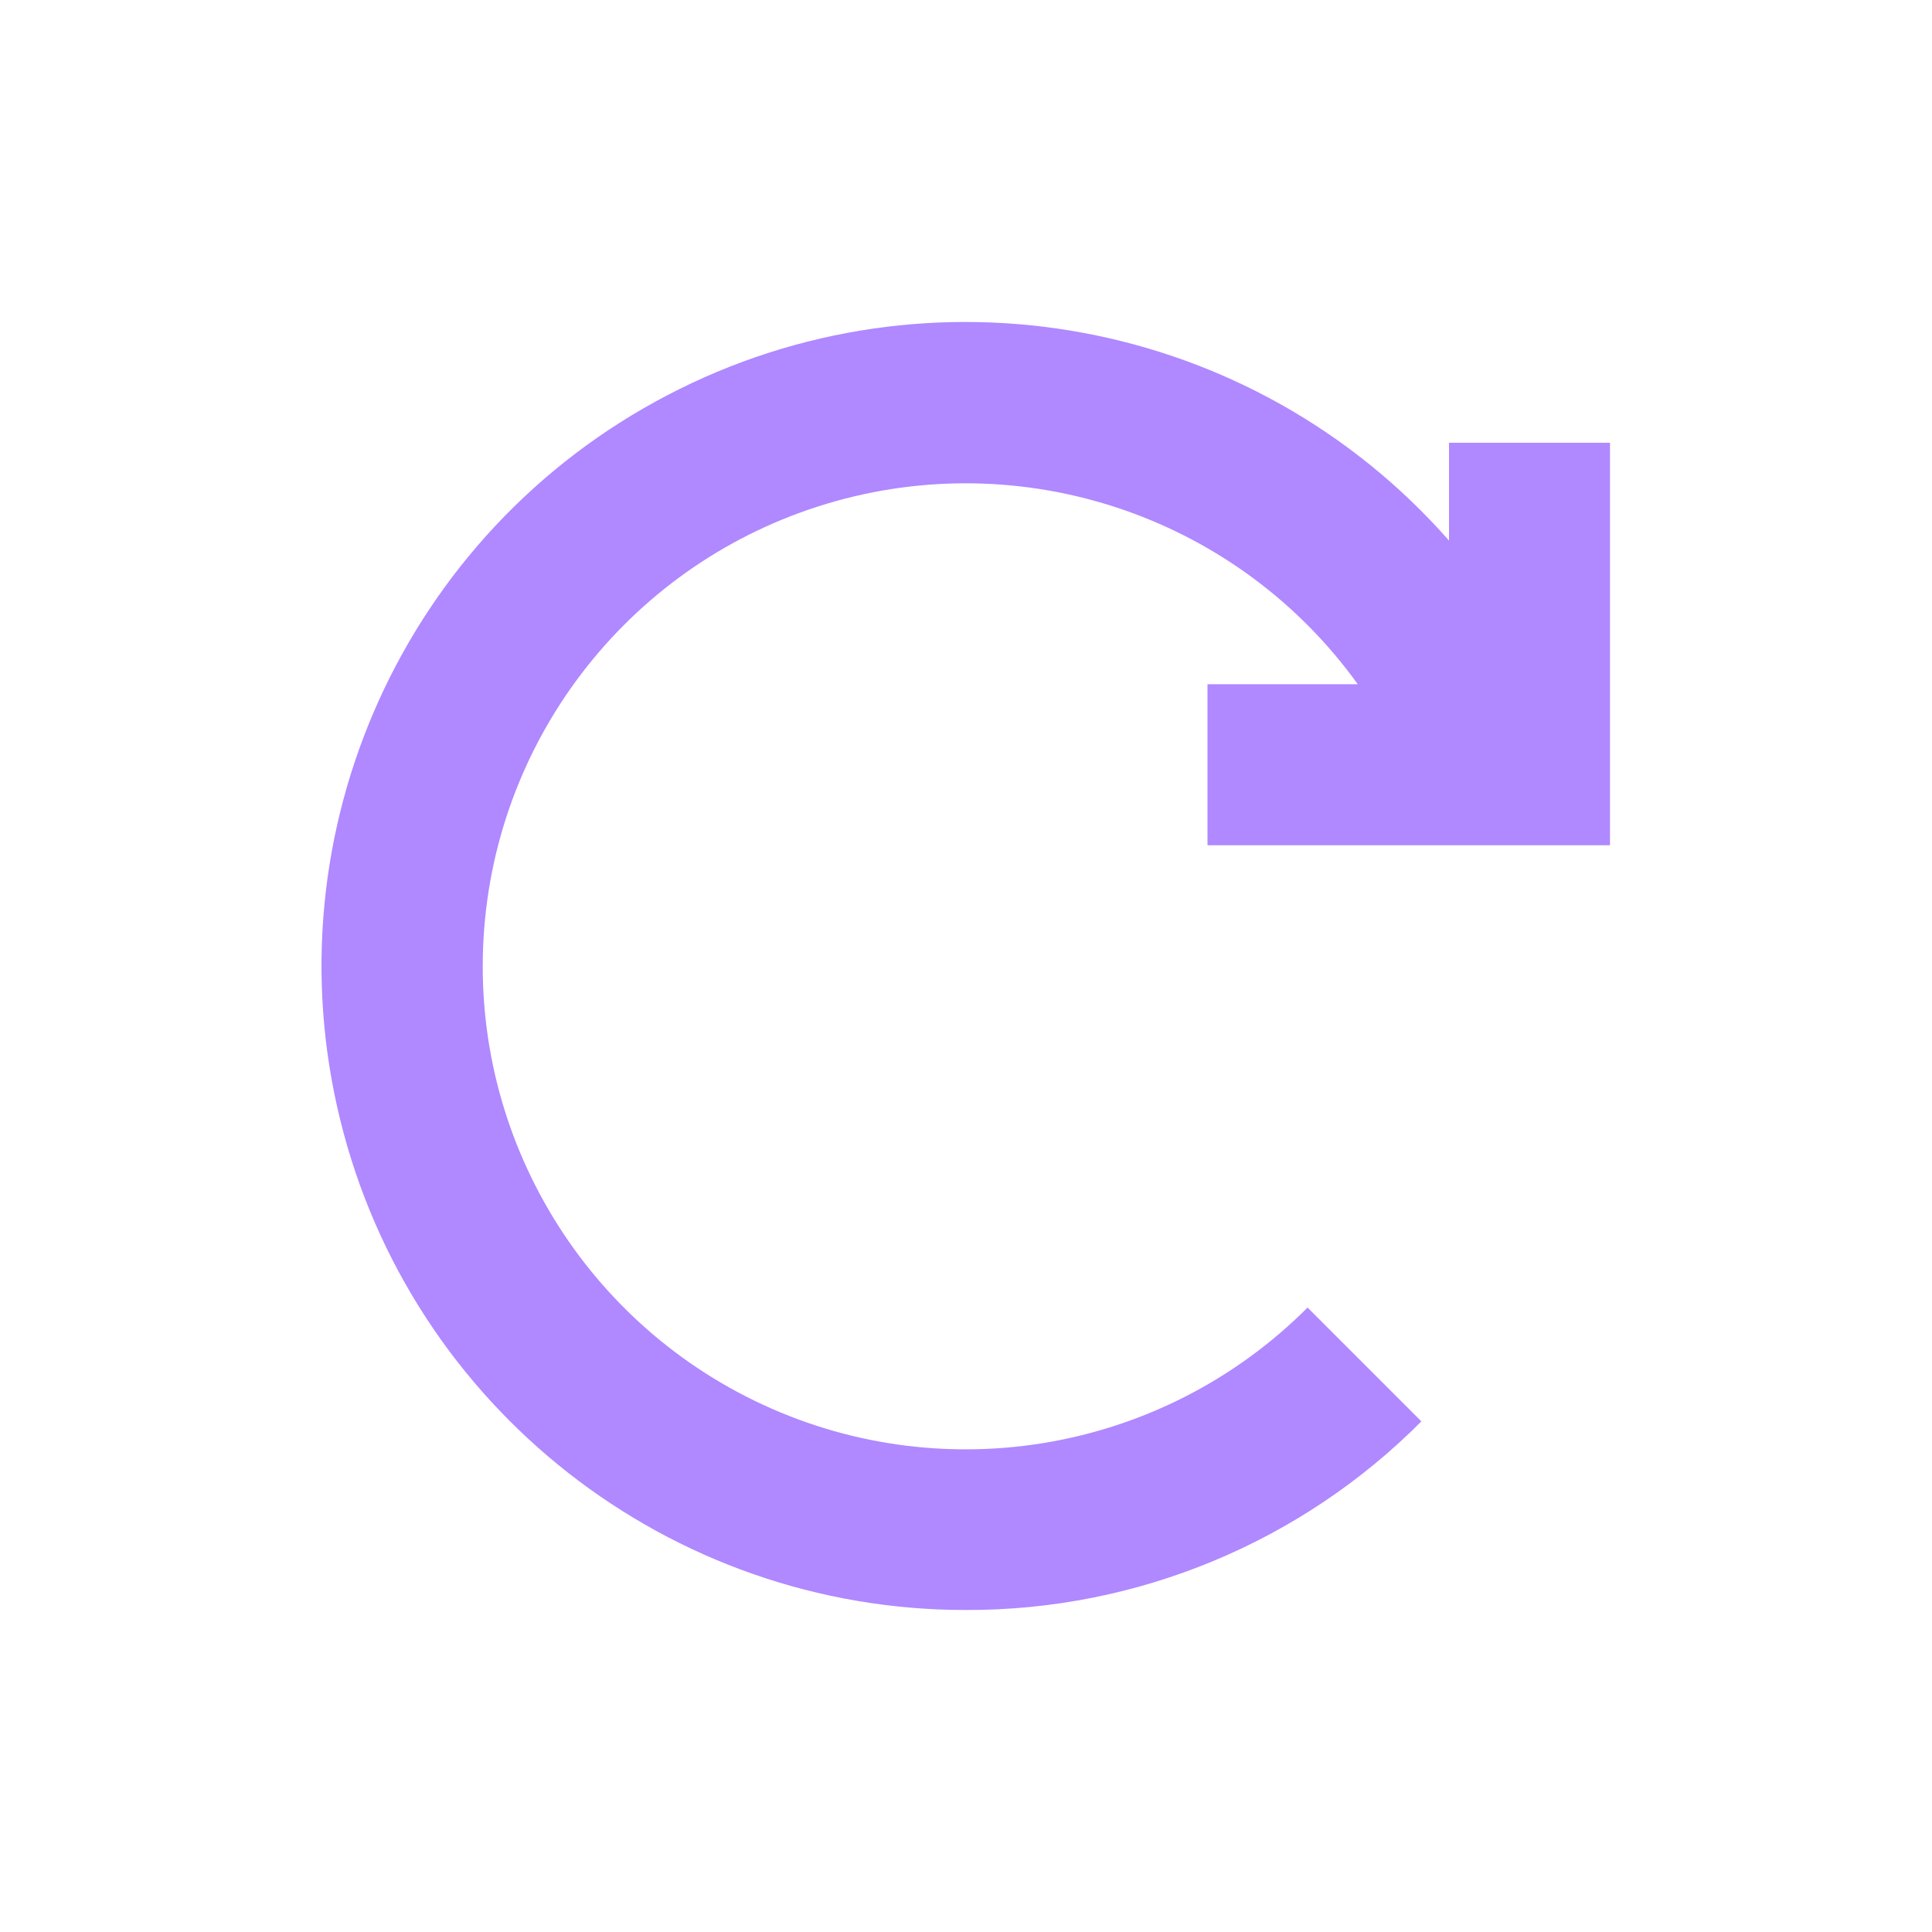
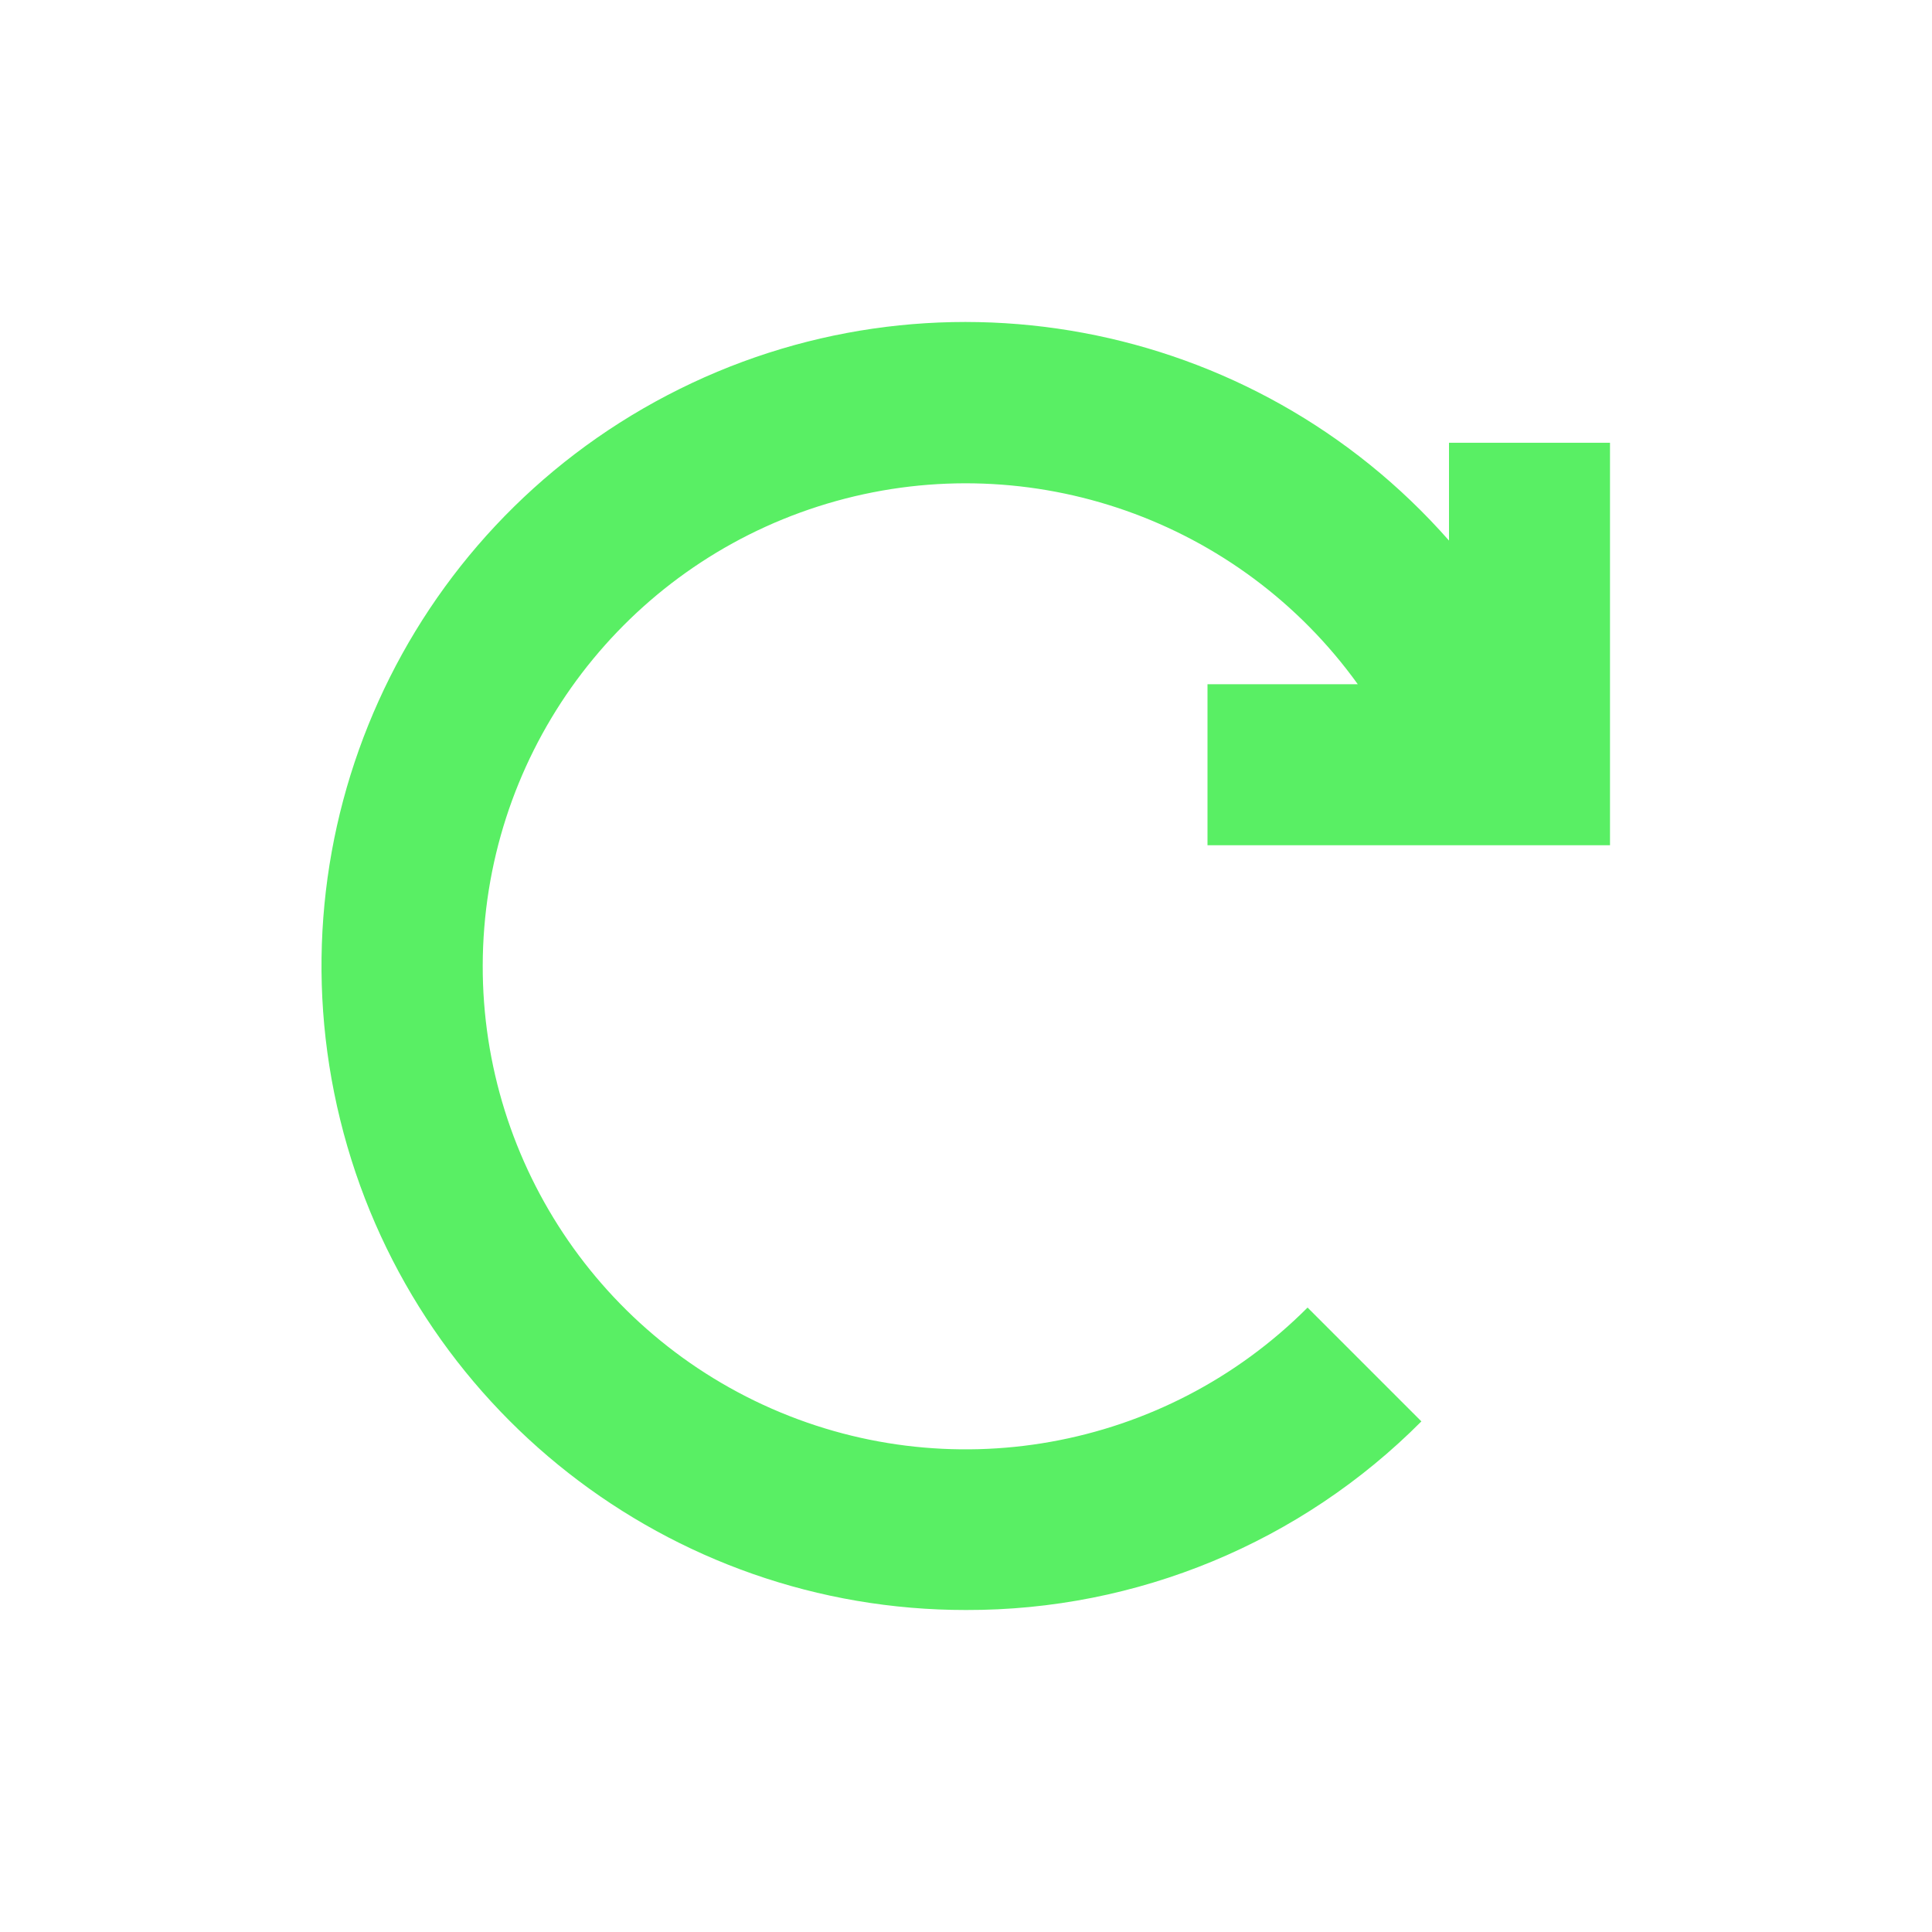
<svg xmlns="http://www.w3.org/2000/svg" width="24px" height="24px" viewBox="0 0 24 24" version="1.1">
  <g id="Artboard" stroke="none" stroke-width="1" fill="none" fill-rule="evenodd">
    <g id="ic-update-liliac" transform="translate(2, 2)">
      <polygon id="Rectangle_4642" points="0 0 20 0 20 20 0 20" />
-       <path d="M13,8.5 L18,8.5 L18,3.5 L16,3.5 L16,4.715 C13.566,1.949 9.557,1.203 6.291,2.909 C3.024,4.615 1.346,8.331 2.226,11.91 C3.105,15.488 6.315,18.003 10,18 C12.123,18.006 14.16,17.162 15.657,15.657 L14.243,14.243 C12.466,16.024 9.766,16.506 7.482,15.452 C5.198,14.397 3.814,12.03 4.016,9.522 C4.218,7.014 5.963,4.899 8.387,4.224 C10.81,3.549 13.398,4.458 14.867,6.5 L13,6.5 L13,8.5 Z" id="Path_18962" fill="#B088FF" fill-rule="nonzero" />
+       <path d="M13,8.5 L18,8.5 L18,3.5 L16,3.5 L16,4.715 C13.566,1.949 9.557,1.203 6.291,2.909 C3.024,4.615 1.346,8.331 2.226,11.91 C3.105,15.488 6.315,18.003 10,18 C12.123,18.006 14.16,17.162 15.657,15.657 L14.243,14.243 C12.466,16.024 9.766,16.506 7.482,15.452 C5.198,14.397 3.814,12.03 4.016,9.522 C4.218,7.014 5.963,4.899 8.387,4.224 C10.81,3.549 13.398,4.458 14.867,6.5 L13,6.5 L13,8.5 Z" id="Path_18962" fill="#59EF64" fill-rule="nonzero" />
    </g>
  </g>
</svg>
